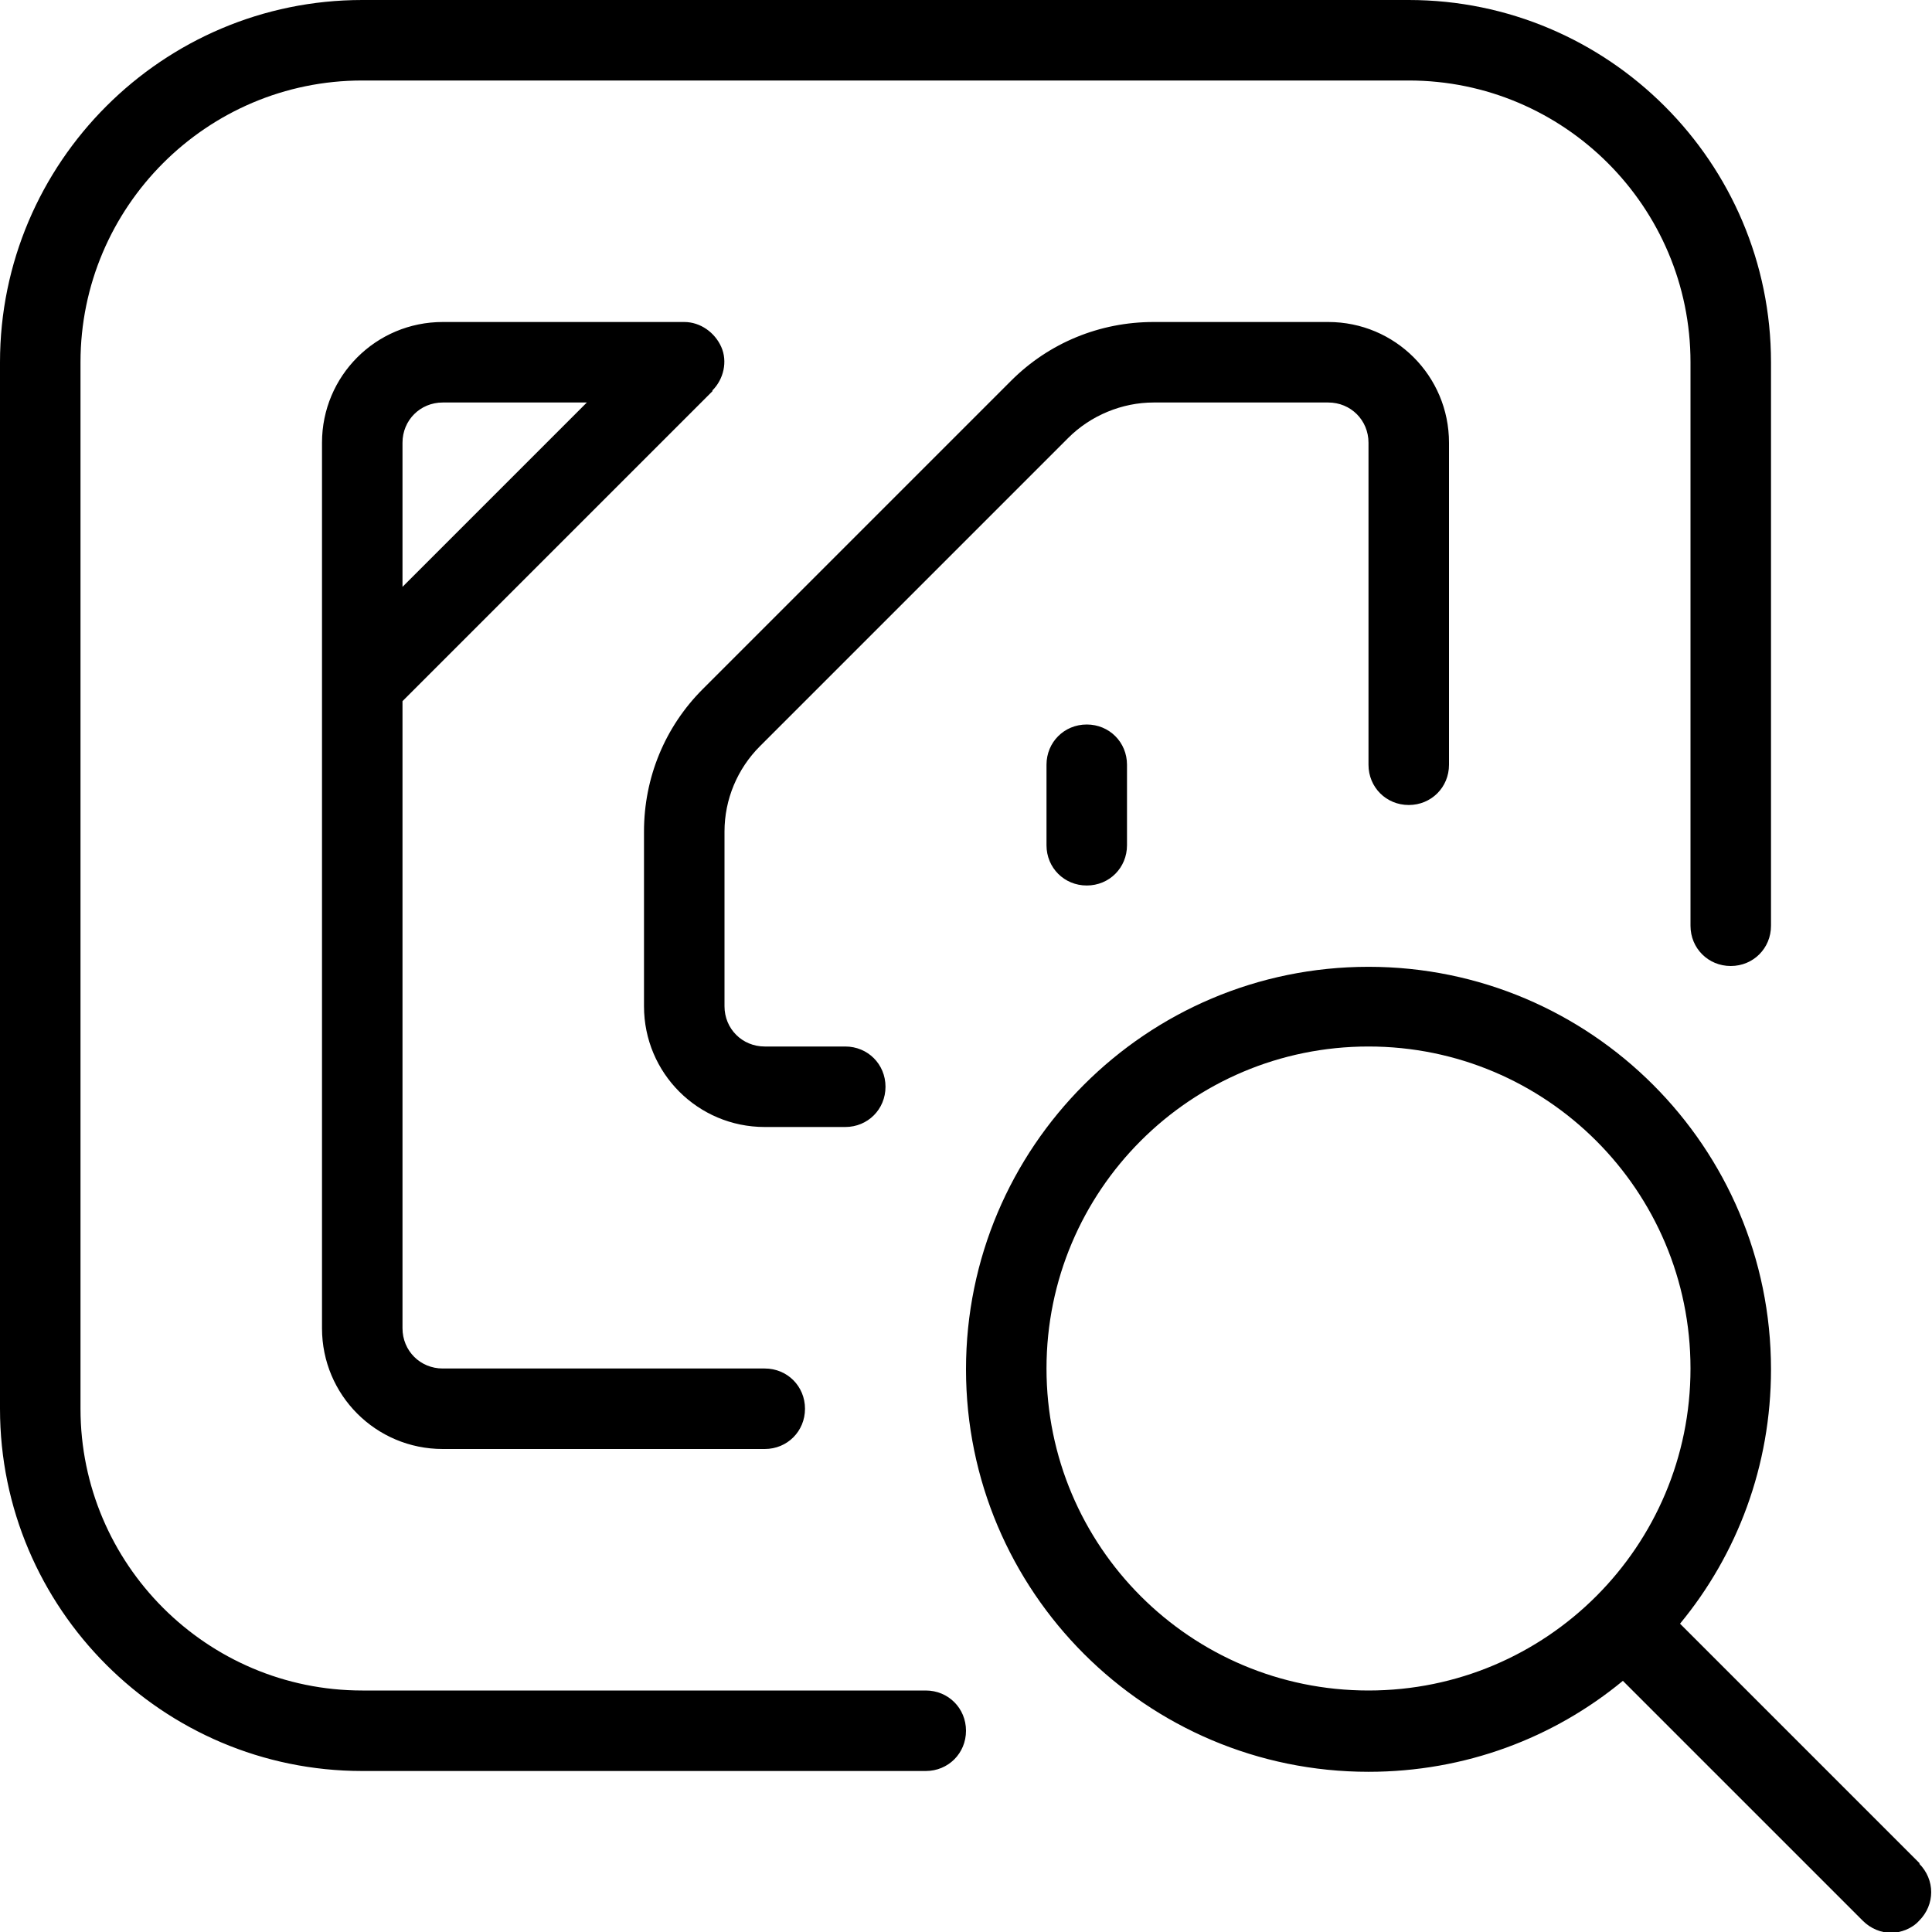
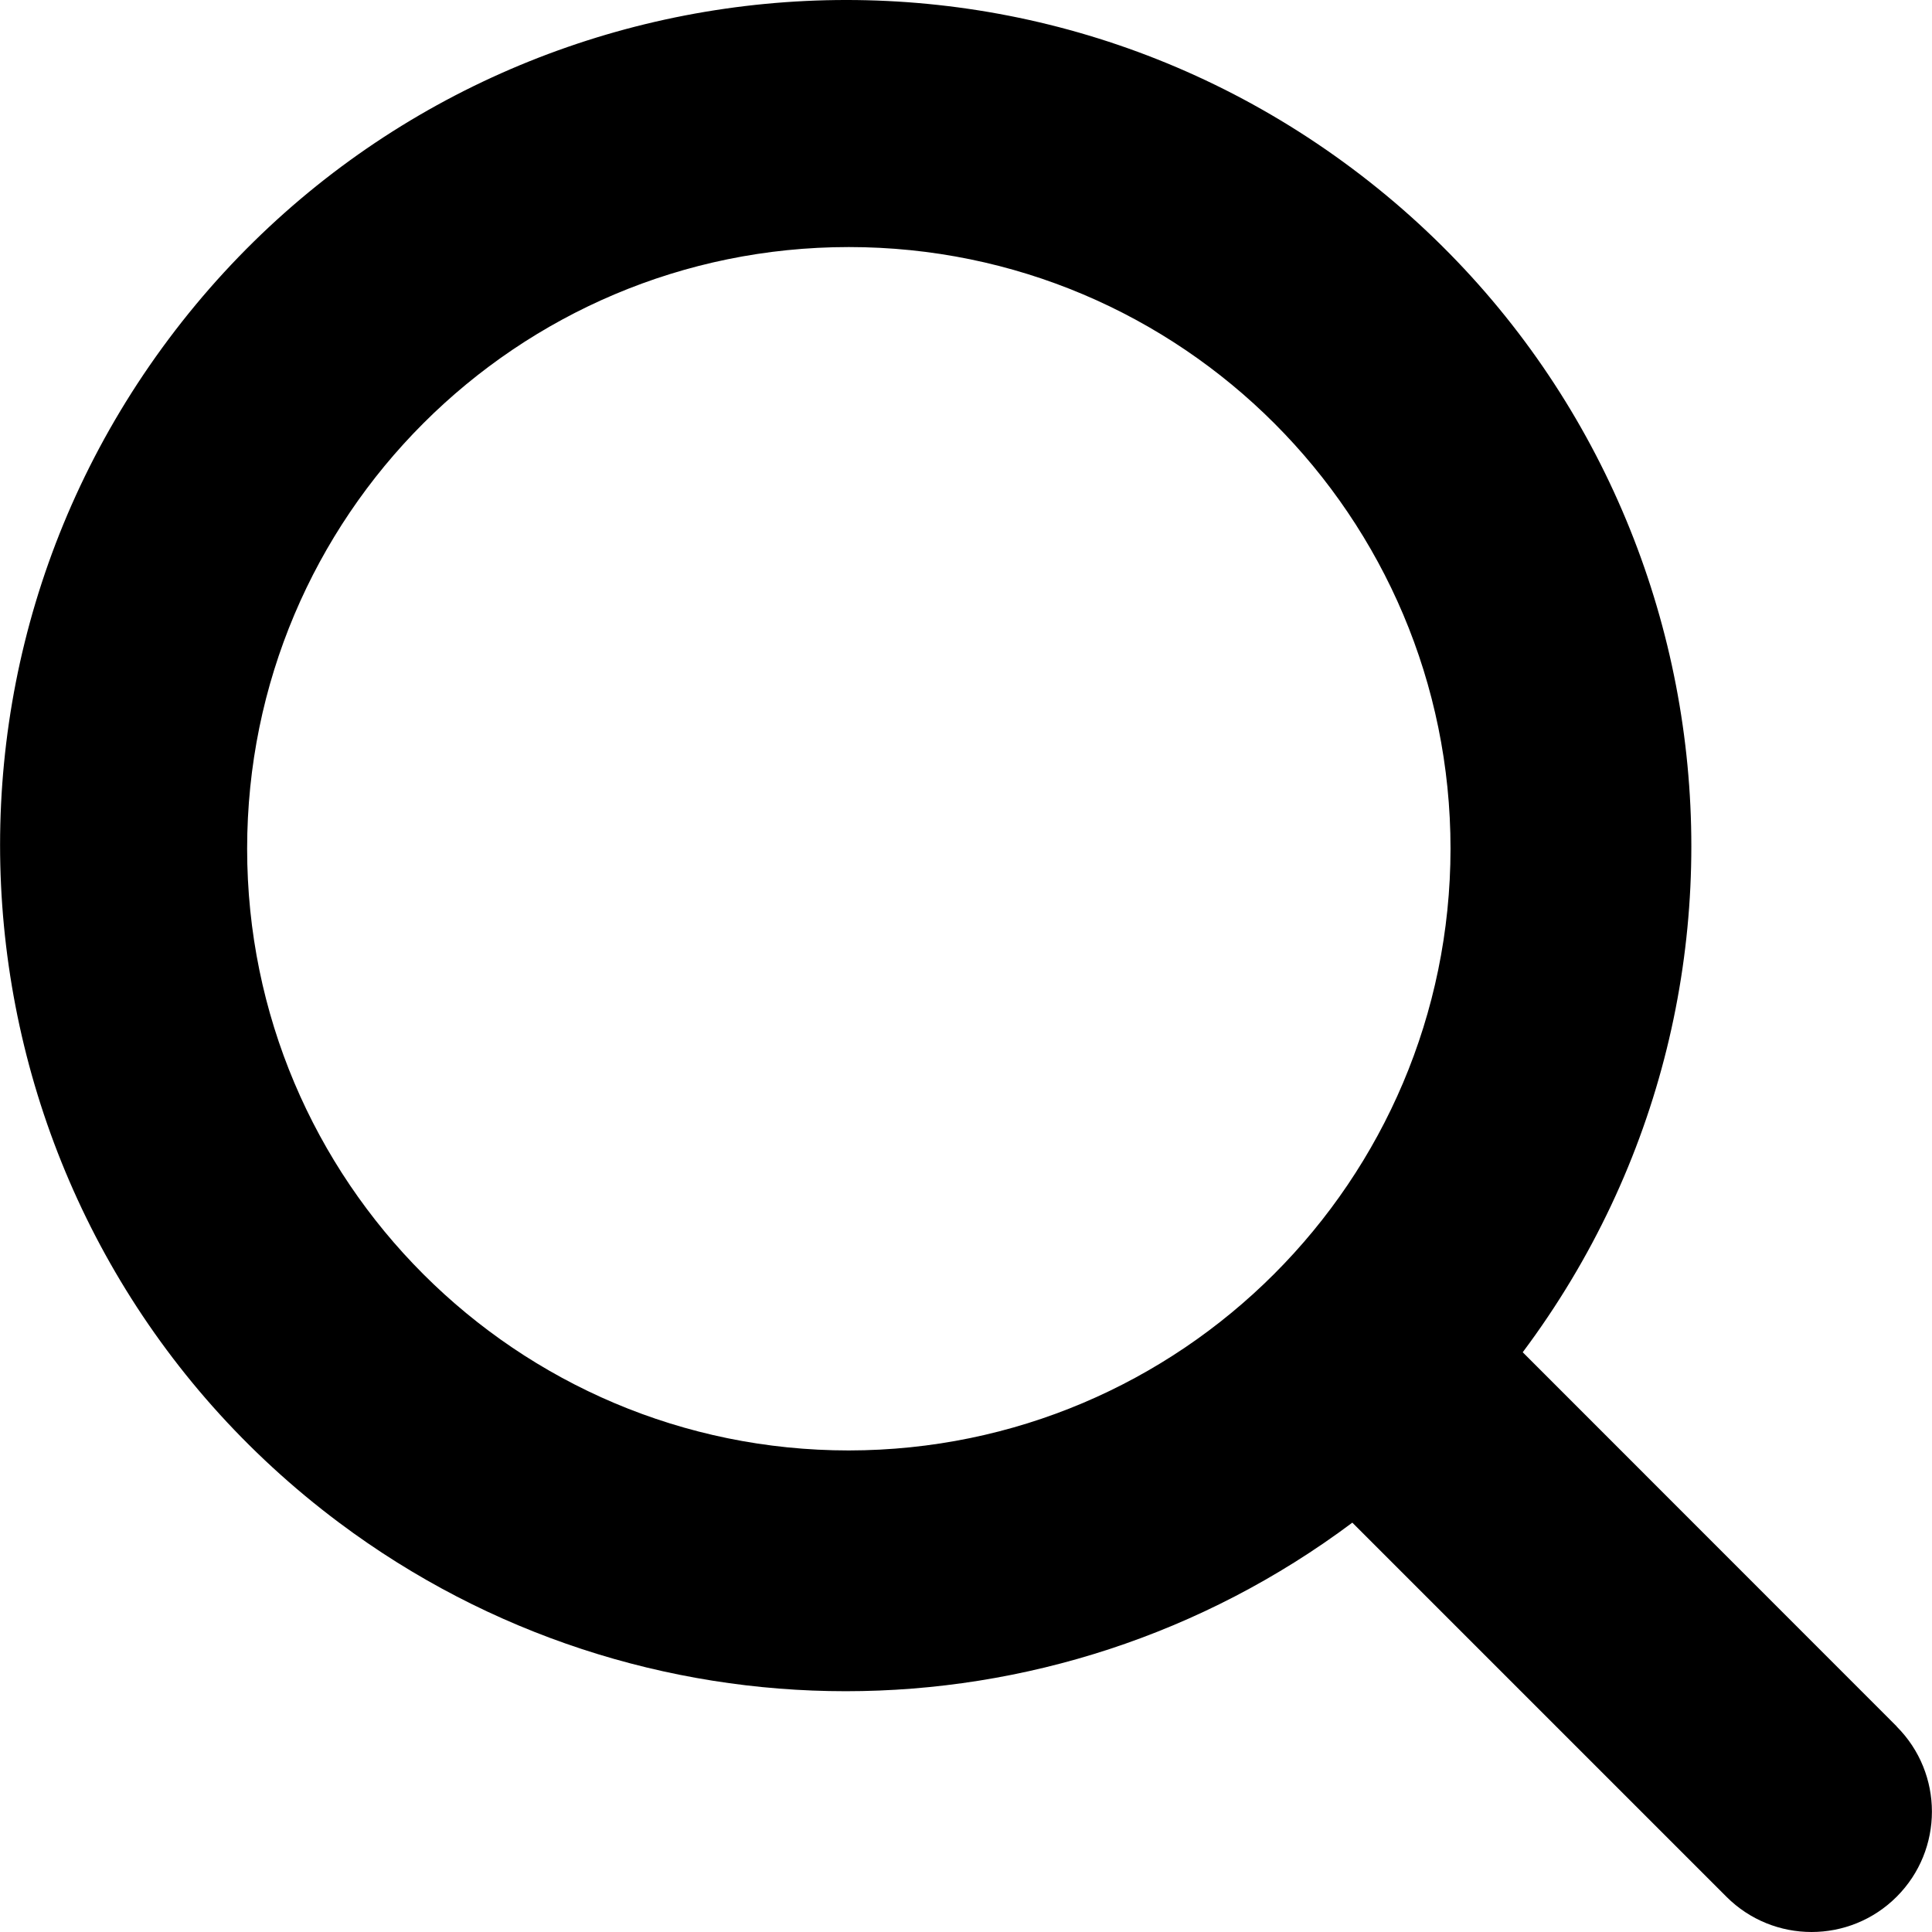
- <svg xmlns="http://www.w3.org/2000/svg" id="Layer_1" data-name="Layer 1" viewBox="0 0 24 24" width="512" height="512">
-   <path d="M8.85,4.85c.14-.14,.19-.36,.11-.54s-.26-.31-.46-.31h-3c-.83,0-1.5,.67-1.5,1.5v11c0,.83,.67,1.5,1.5,1.5h4c.28,0,.5-.22,.5-.5s-.22-.5-.5-.5H5.5c-.28,0-.5-.22-.5-.5v-7.79l3.85-3.85Zm-3.85,.65c0-.28,.22-.5,.5-.5h1.79l-2.29,2.29v-1.79Zm12,4V5.5c0-.28-.22-.5-.5-.5h-2.17c-.39,0-.78,.16-1.06,.44l-3.83,3.83c-.28,.28-.44,.66-.44,1.06v2.17c0,.28,.22,.5,.5,.5h1c.28,0,.5,.22,.5,.5s-.22,.5-.5,.5h-1c-.83,0-1.5-.67-1.5-1.5v-2.17c0-.67,.26-1.3,.73-1.77l3.83-3.83c.47-.47,1.1-.73,1.77-.73h2.17c.83,0,1.5,.67,1.5,1.5v4c0,.28-.22,.5-.5,.5s-.5-.22-.5-.5Zm-3.5-.5c.28,0,.5,.22,.5,.5v1c0,.28-.22,.5-.5,.5s-.5-.22-.5-.5v-1c0-.28,.22-.5,.5-.5Zm-1.5,12.5c0,.28-.22,.5-.5,.5H4.5c-2.48,0-4.5-2.02-4.5-4.5V4.5C0,2.02,2.02,0,4.5,0h13c2.48,0,4.5,2.02,4.5,4.5v7c0,.28-.22,.5-.5,.5s-.5-.22-.5-.5V4.5c0-1.93-1.57-3.5-3.5-3.5H4.5c-1.93,0-3.5,1.57-3.5,3.5v13c0,1.93,1.57,3.5,3.5,3.5h7c.28,0,.5,.22,.5,.5Zm11.85,1.65l-2.98-2.98c.71-.86,1.13-1.96,1.13-3.16,0-2.76-2.24-5-5-5s-5,2.24-5,5,2.24,5,5,5c1.2,0,2.3-.42,3.16-1.13l2.98,2.98c.1,.1,.23,.15,.35,.15s.26-.05,.35-.15c.2-.2,.2-.51,0-.71Zm-6.85-2.15c-2.21,0-4-1.79-4-4s1.79-4,4-4,4,1.79,4,4-1.79,4-4,4Z" />
+ <svg xmlns="http://www.w3.org/2000/svg" version="1.1" id="Capa_1" x="0px" y="0px" viewBox="0 0 513.749 513.749" style="enable-background:new 0 0 513.749 513.749;" xml:space="preserve" width="512" height="512">
+   <g>
+     <path d="M504.352,459.061l-99.435-99.477c74.402-99.427,54.115-240.344-45.312-314.746S119.261-9.277,44.859,90.15   S-9.256,330.494,90.171,404.896c79.868,59.766,189.565,59.766,269.434,0l99.477,99.477c12.501,12.501,32.769,12.501,45.269,0   c12.501-12.501,12.501-32.769,0-45.269L504.352,459.061z M225.717,385.696c-88.366,0-160-71.634-160-160s71.634-160,160-160   s160,71.634,160,160C385.623,314.022,314.044,385.602,225.717,385.696z" />
+   </g>
</svg>
